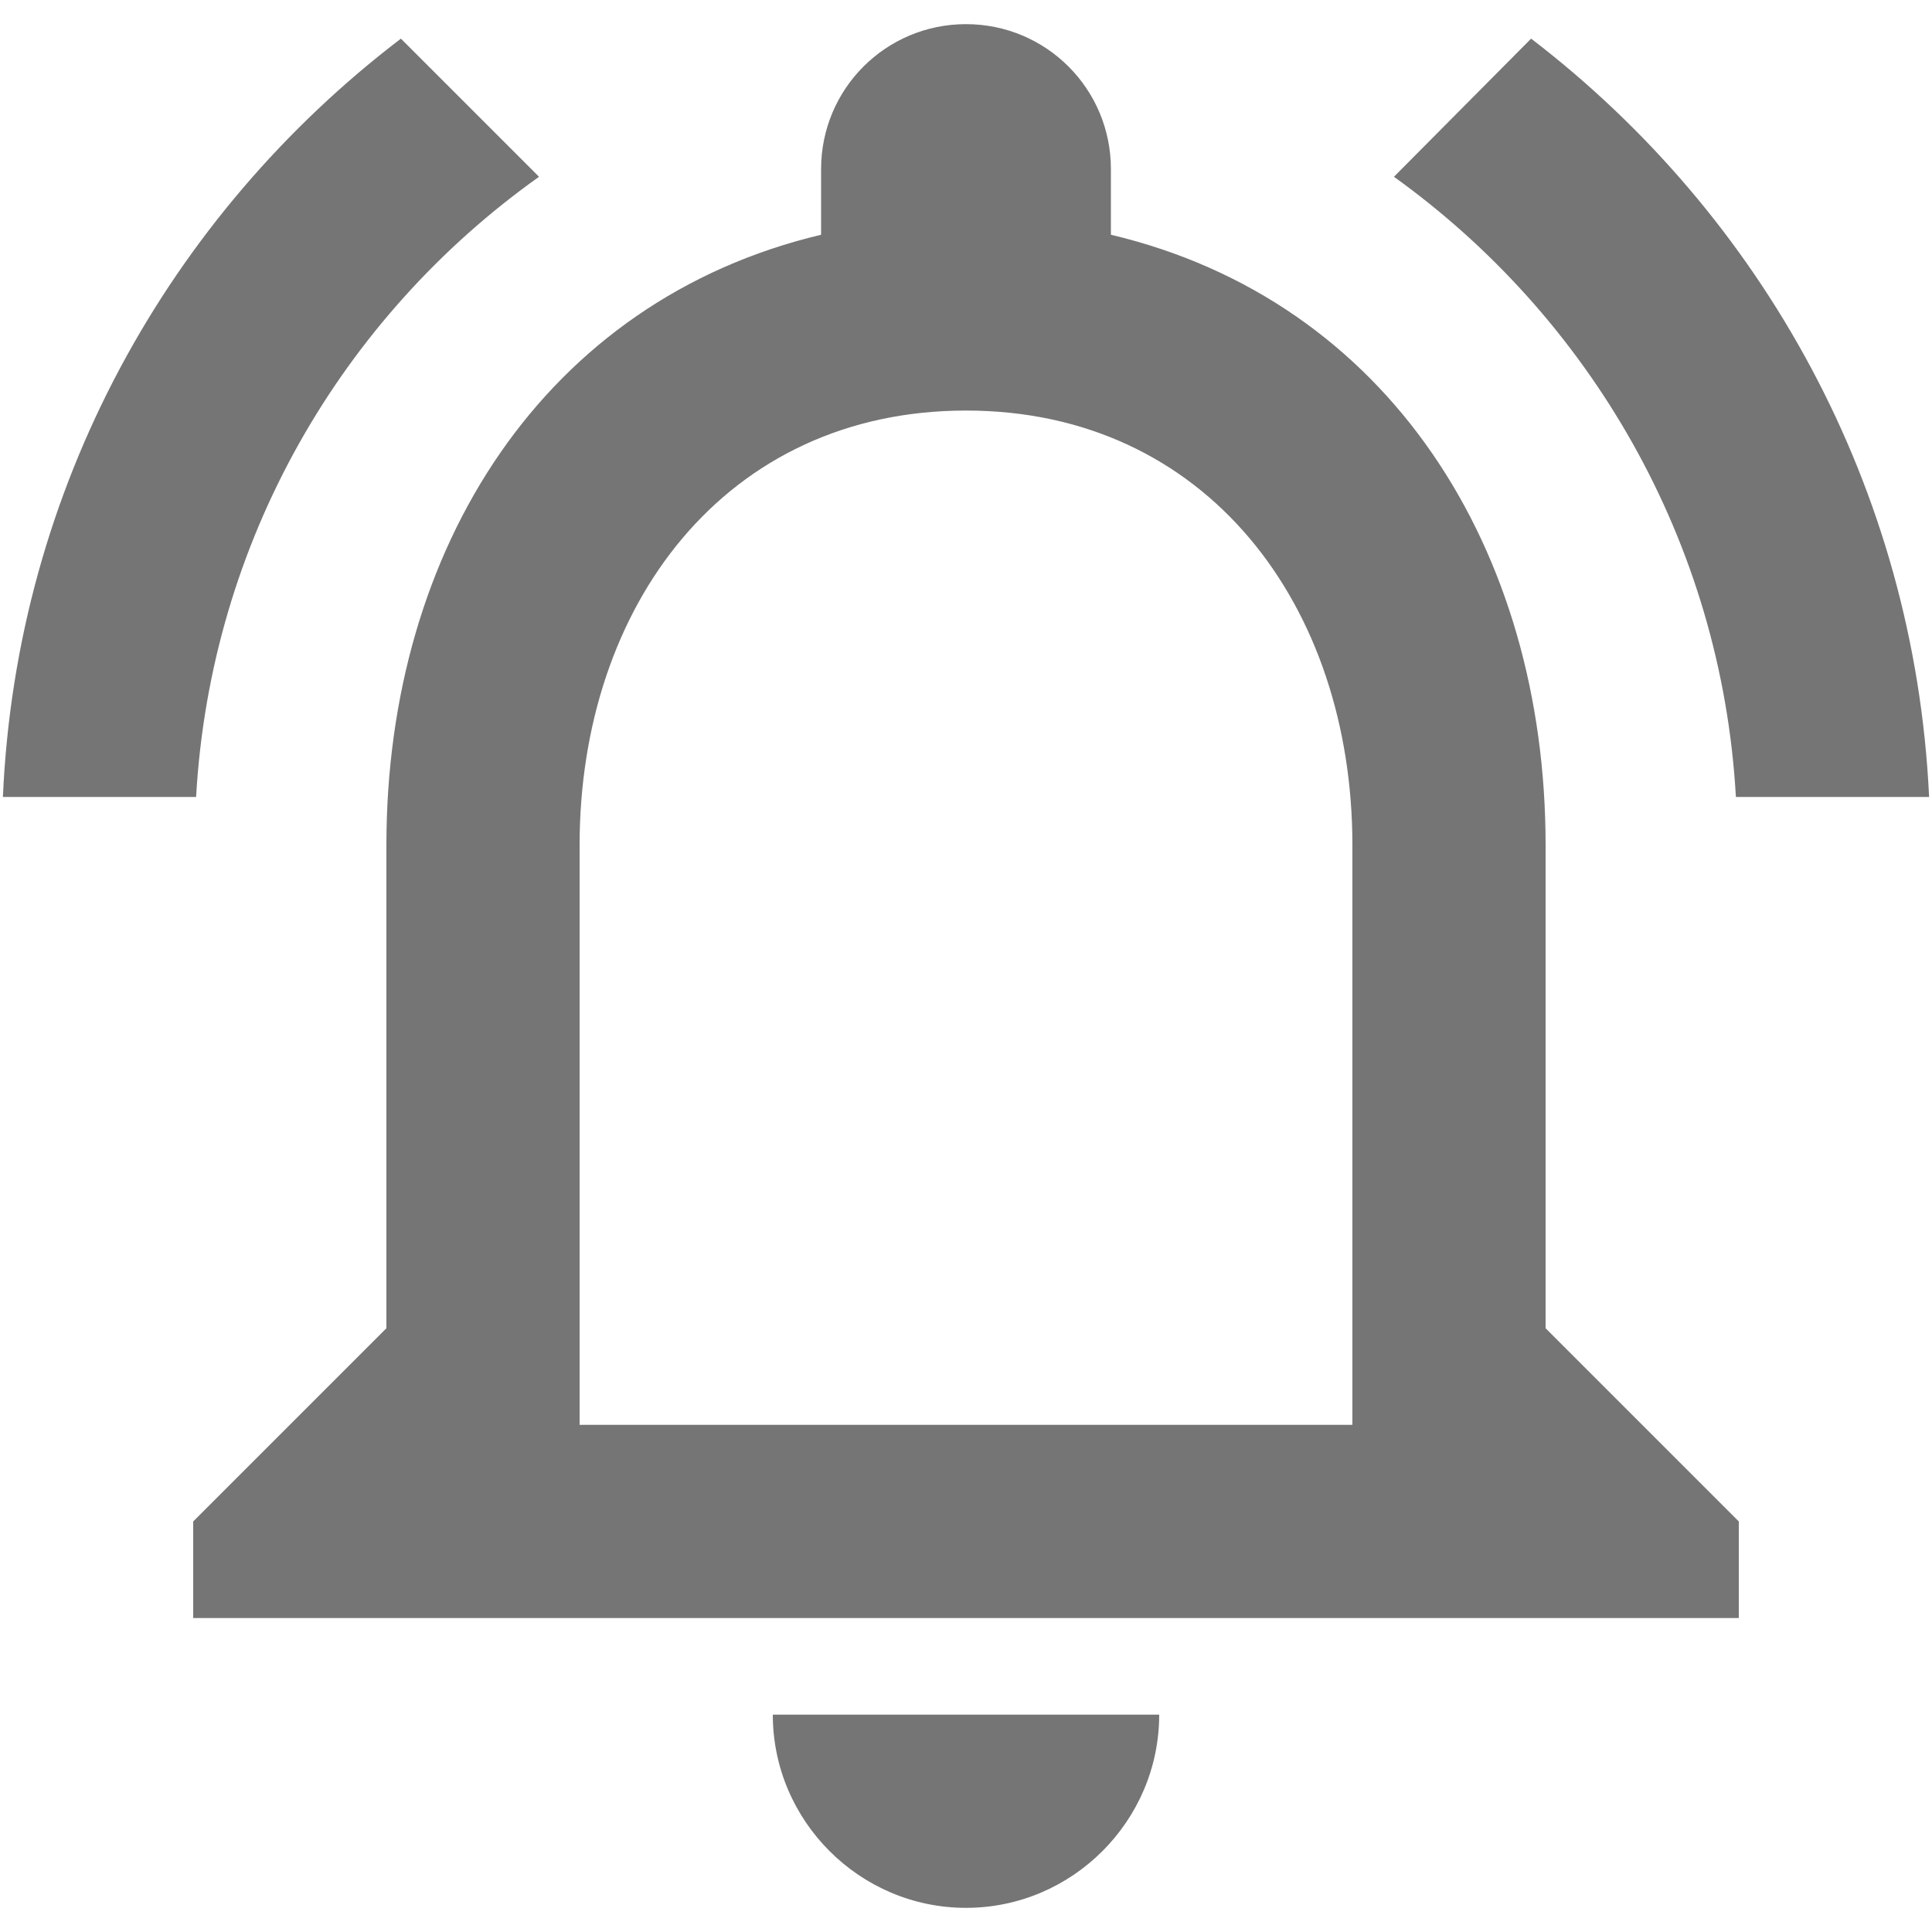
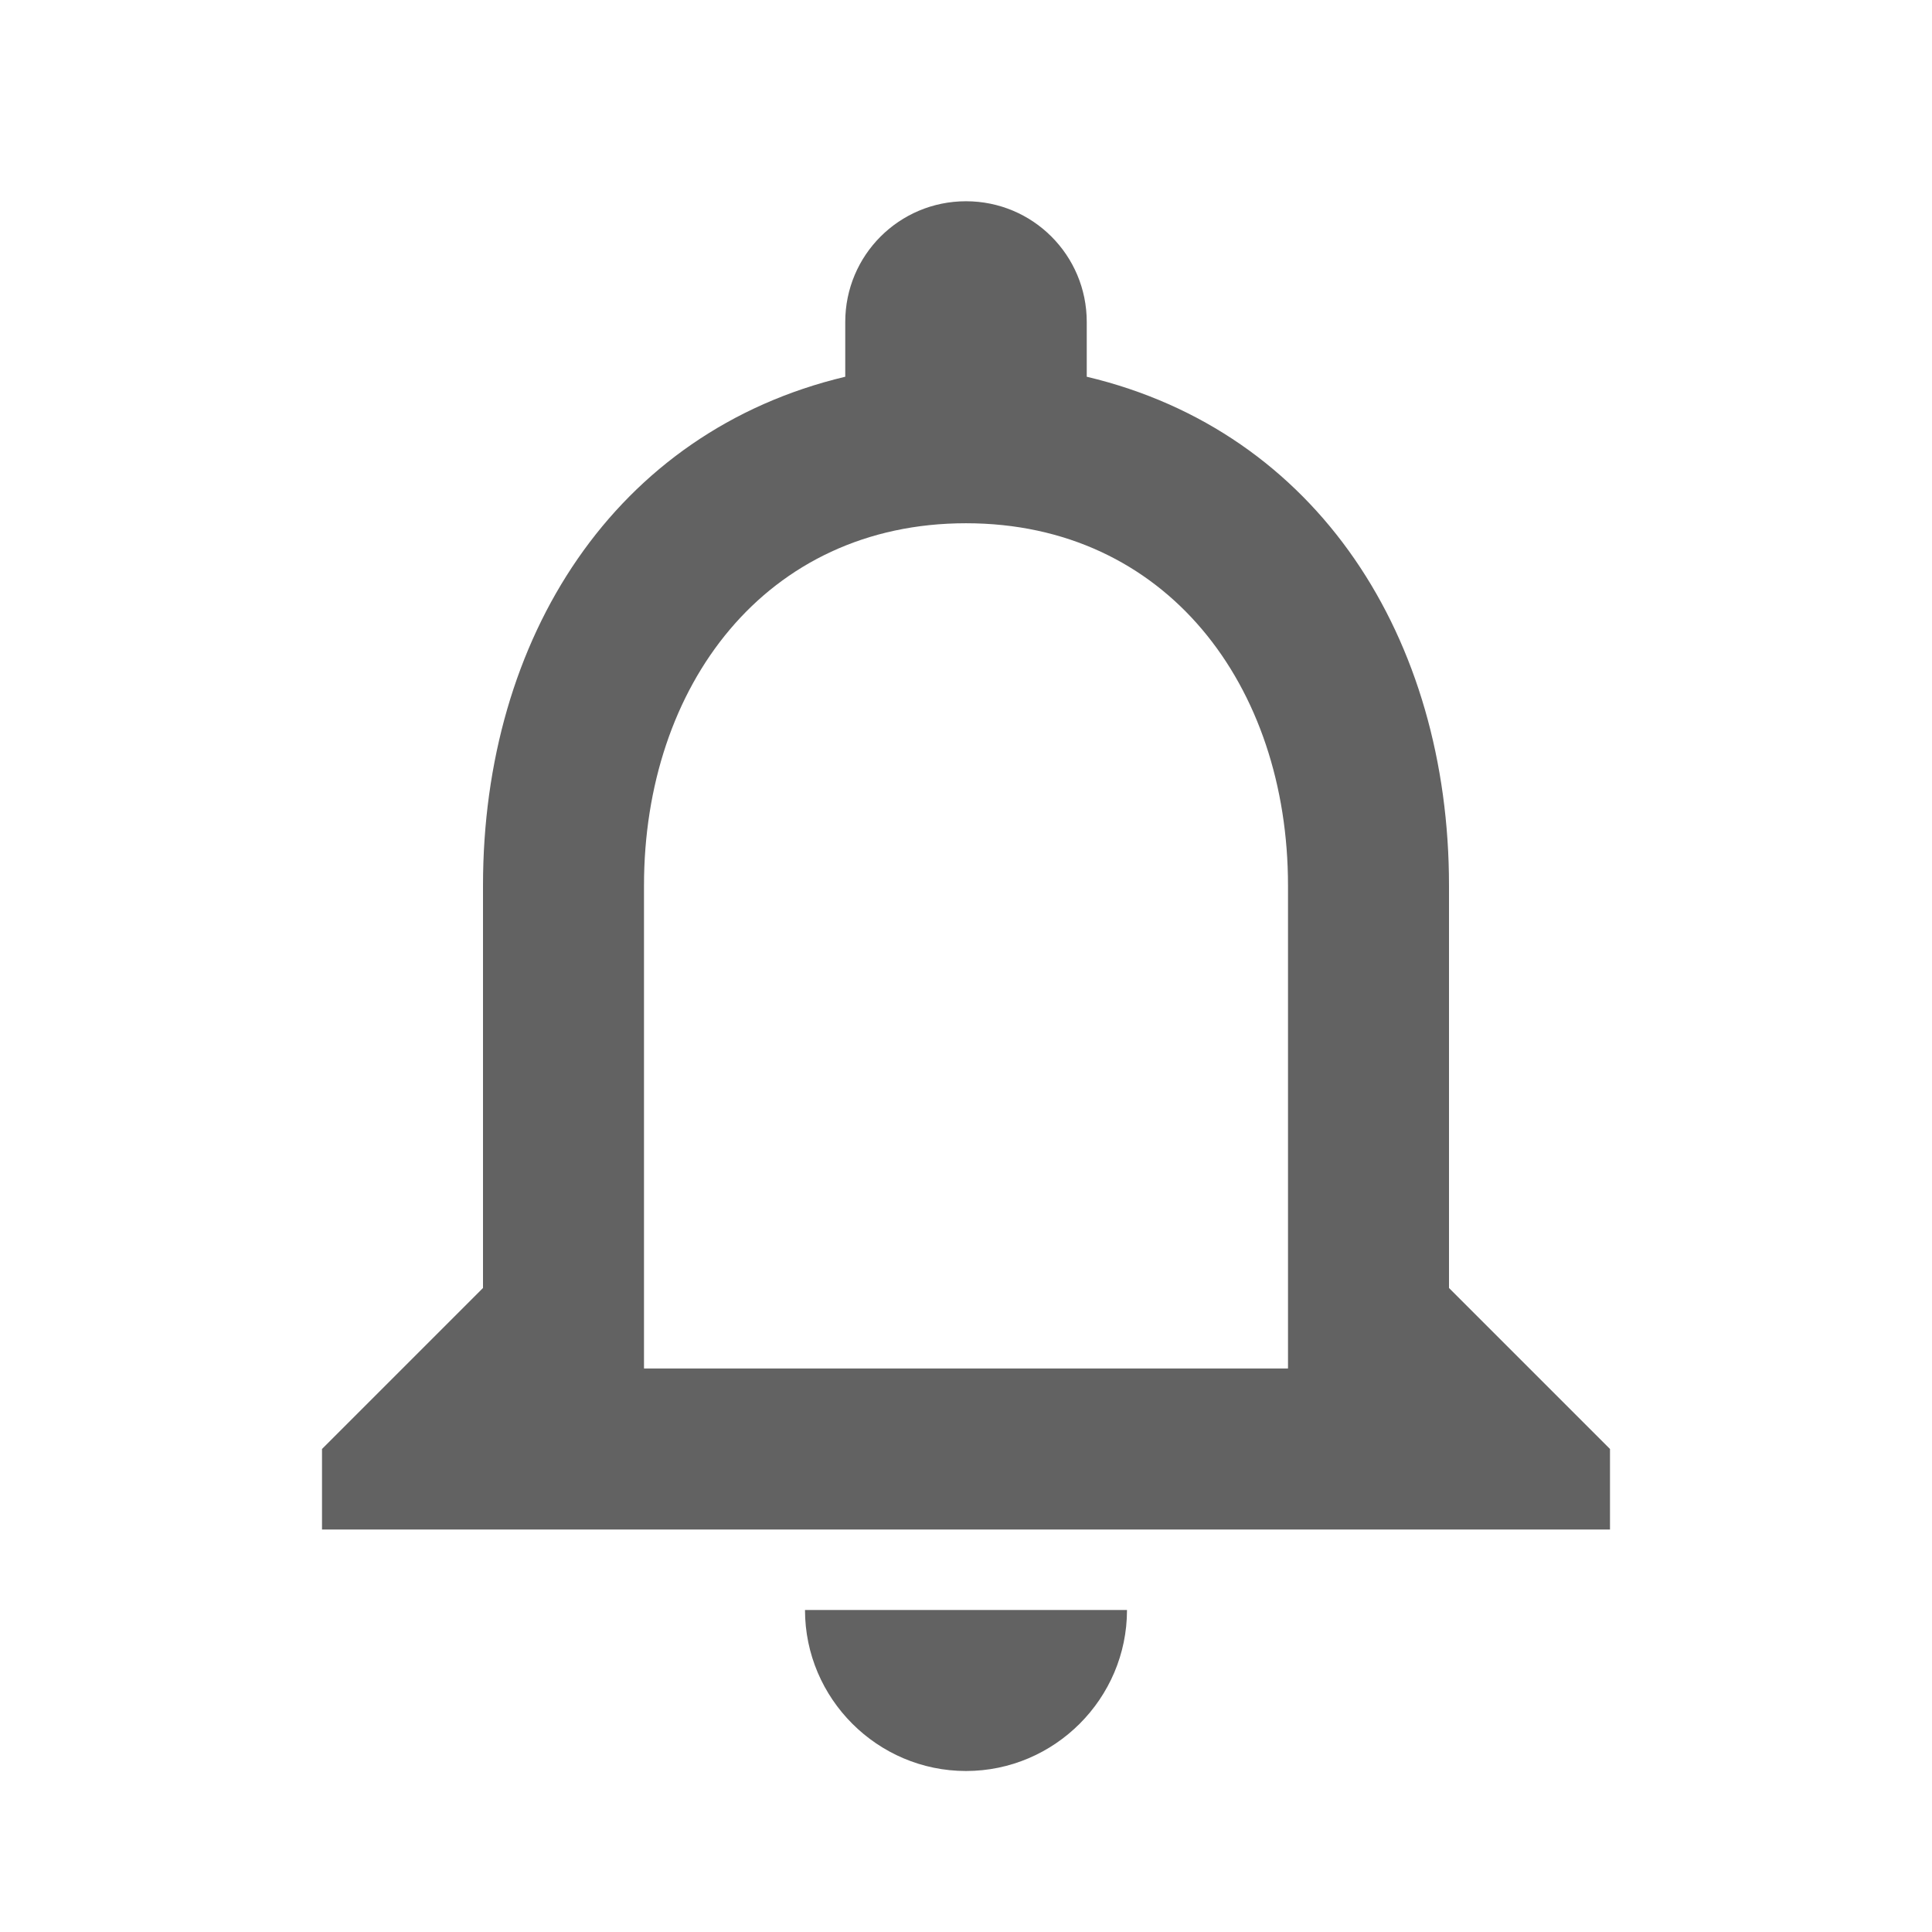
- <svg xmlns="http://www.w3.org/2000/svg" width="20" height="20" viewBox="0 0 20 20" fill="none">
-   <path fill-rule="evenodd" clip-rule="evenodd" d="M16 13.75V8.75C16 5.68 14.37 3.11 11.5 2.43V1.75C11.5 0.92 10.83 0.25 10 0.25C9.17 0.25 8.5 0.92 8.5 1.75V2.43C5.64 3.11 4 5.67 4 8.75V13.75L2 15.75V16.75H18V15.75L16 13.75ZM10 19.75C11.1 19.75 12 18.85 12 17.75H8C8 18.85 8.9 19.75 10 19.75ZM6 14.75H14V8.75C14 6.27 12.49 4.25 10 4.25C7.51 4.25 6 6.27 6 8.75V14.75ZM5.58 1.83L4.15 0.4C1.75 2.23 0.17 5.05 0.03 8.25H2.03C2.18 5.6 3.54 3.28 5.58 1.83ZM19.97 8.25H17.97C17.82 5.6 16.45 3.28 14.43 1.83L15.85 0.4C18.24 2.23 19.82 5.05 19.97 8.25Z" fill="black" fill-opacity="0.54" />
+ <svg xmlns="http://www.w3.org/2000/svg" width="24" height="24" preserveAspectRatio="xMidYMid meet" viewBox="0 0 24 24" style="-ms-transform: rotate(360deg); -webkit-transform: rotate(360deg); transform: rotate(360deg);">
+   <path d="M12 22c1.1 0 2-.9 2-2h-4c0 1.1.9 2 2 2zm6-6v-5c0-3.07-1.63-5.64-4.5-6.32V4c0-.83-.67-1.5-1.5-1.5s-1.5.67-1.5 1.5v.68C7.64 5.36 6 7.92 6 11v5l-2 2v1h16v-1l-2-2zm-2 1H8v-6c0-2.48 1.51-4.5 4-4.5s4 2.02 4 4.5v6z" fill="#626262" />
+   <rect x="0" y="0" width="24" height="24" fill="rgba(0, 0, 0, 0)" />
</svg>
